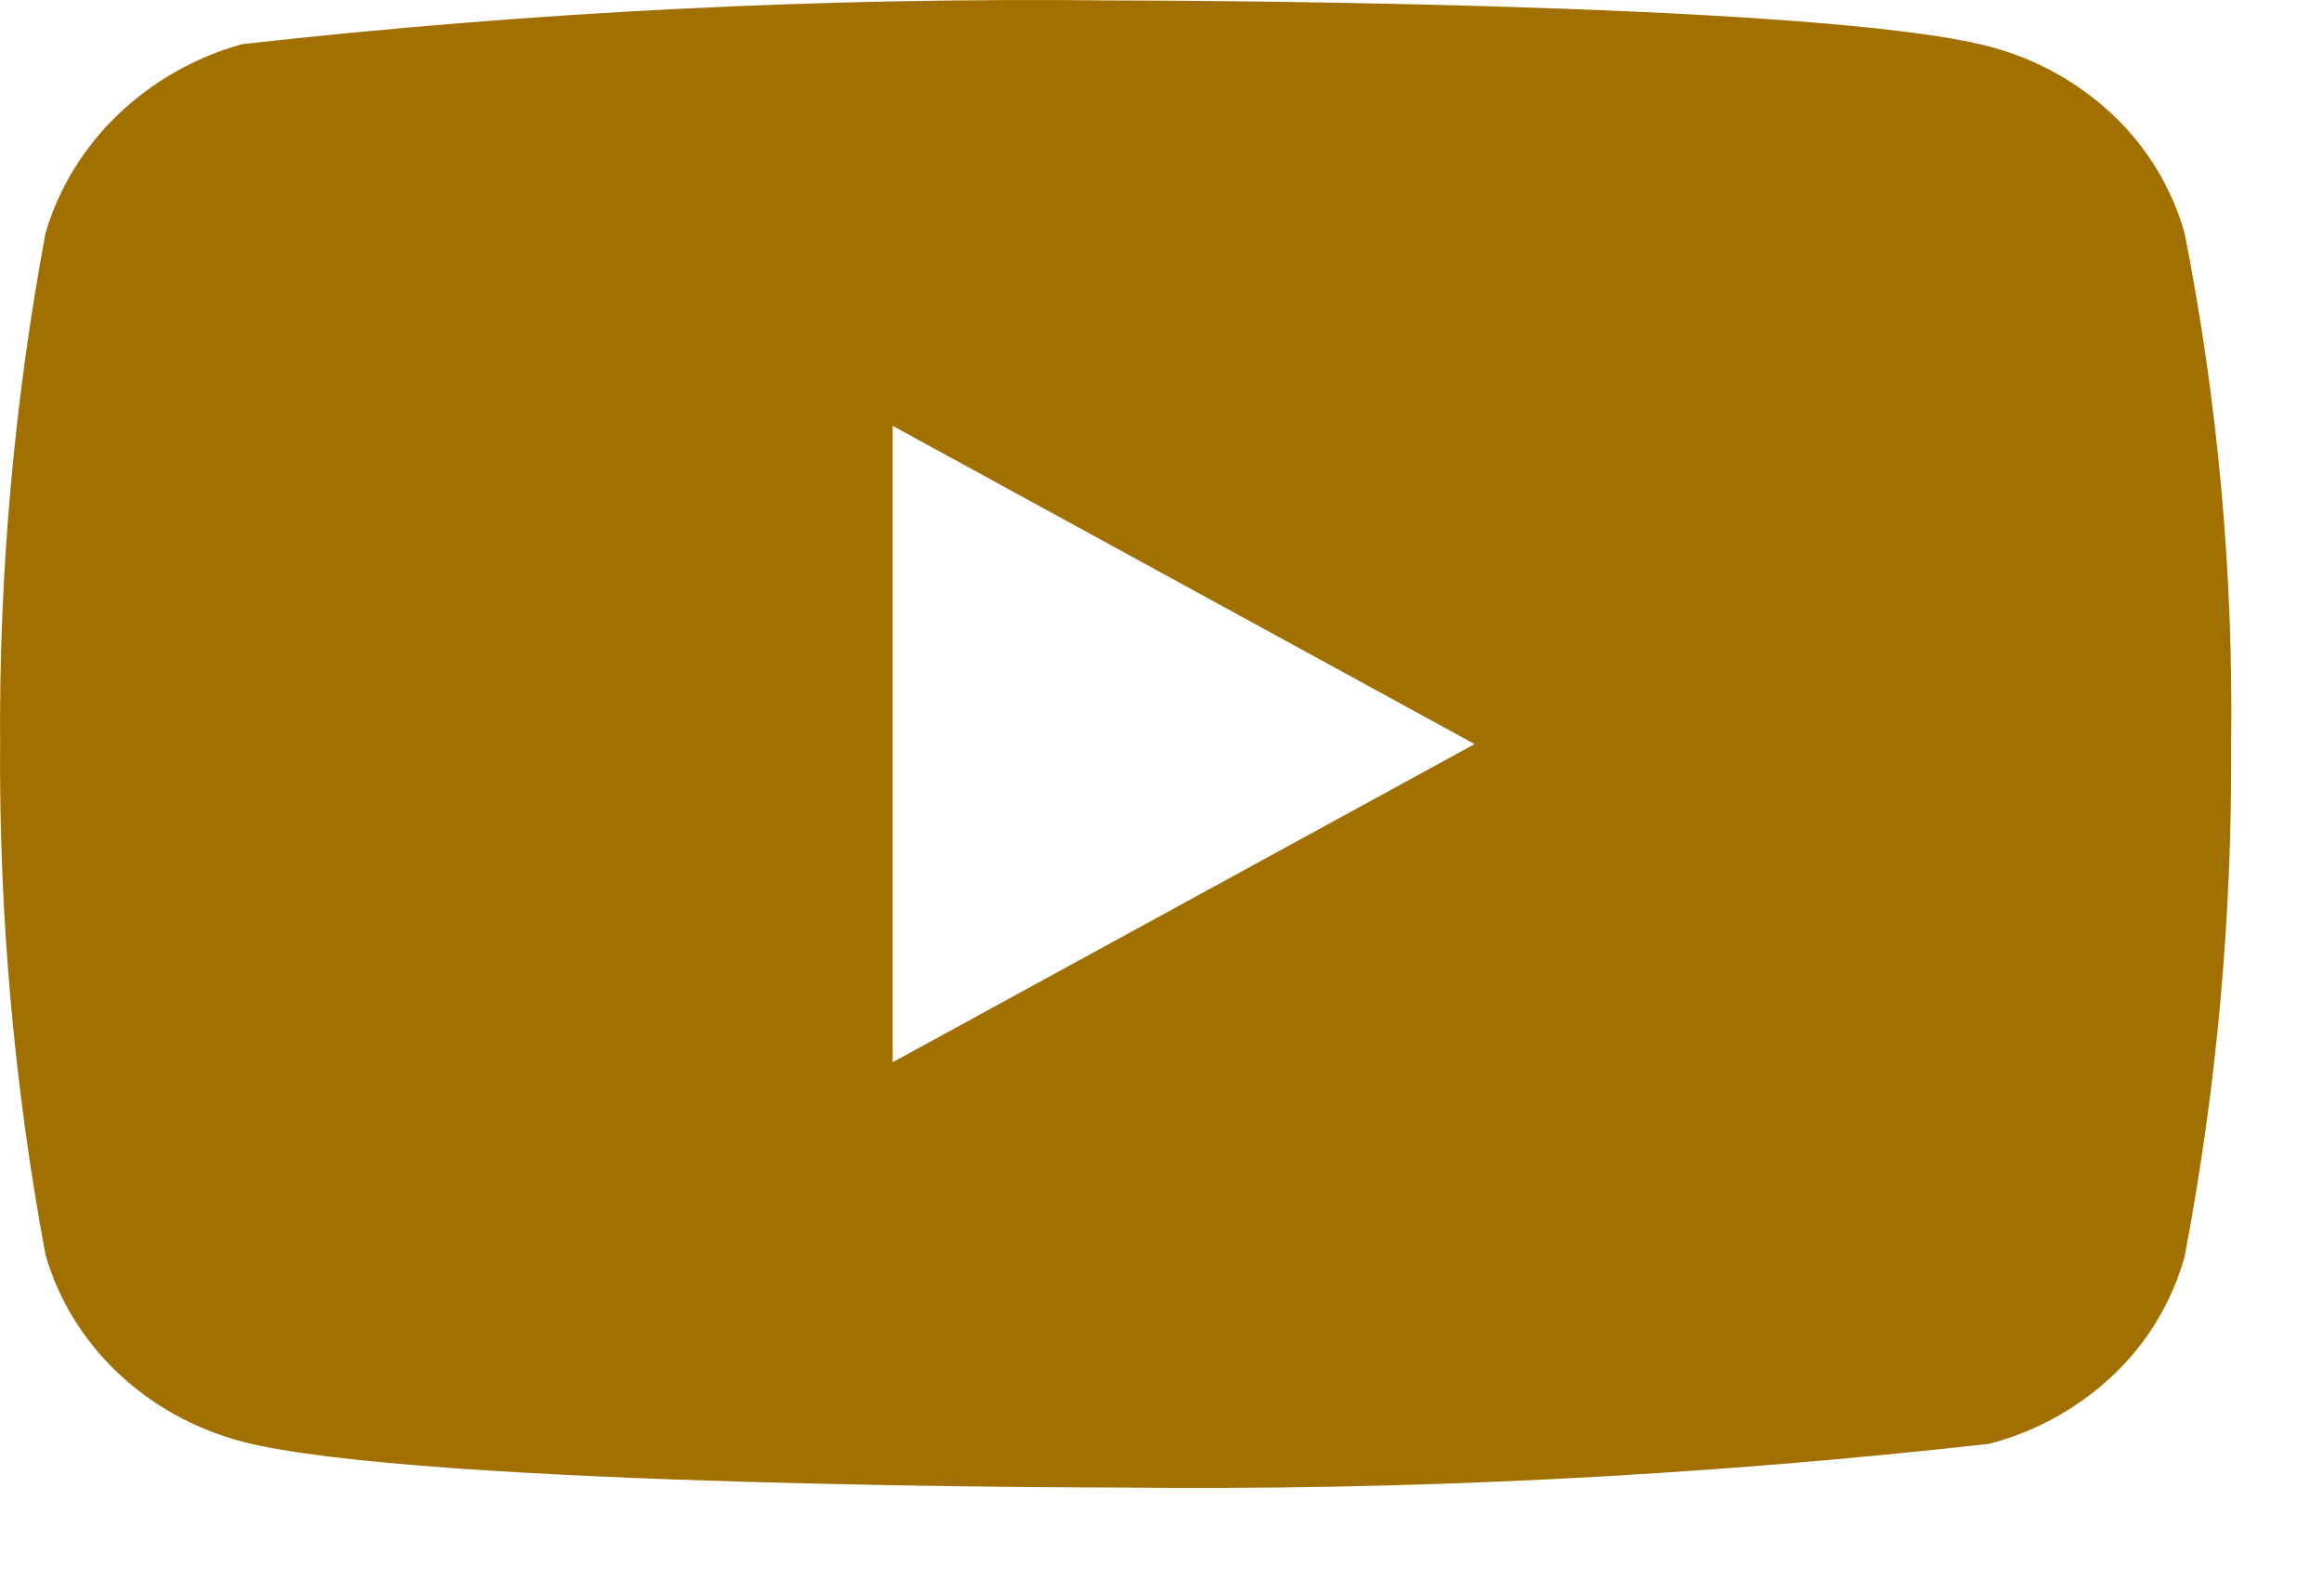
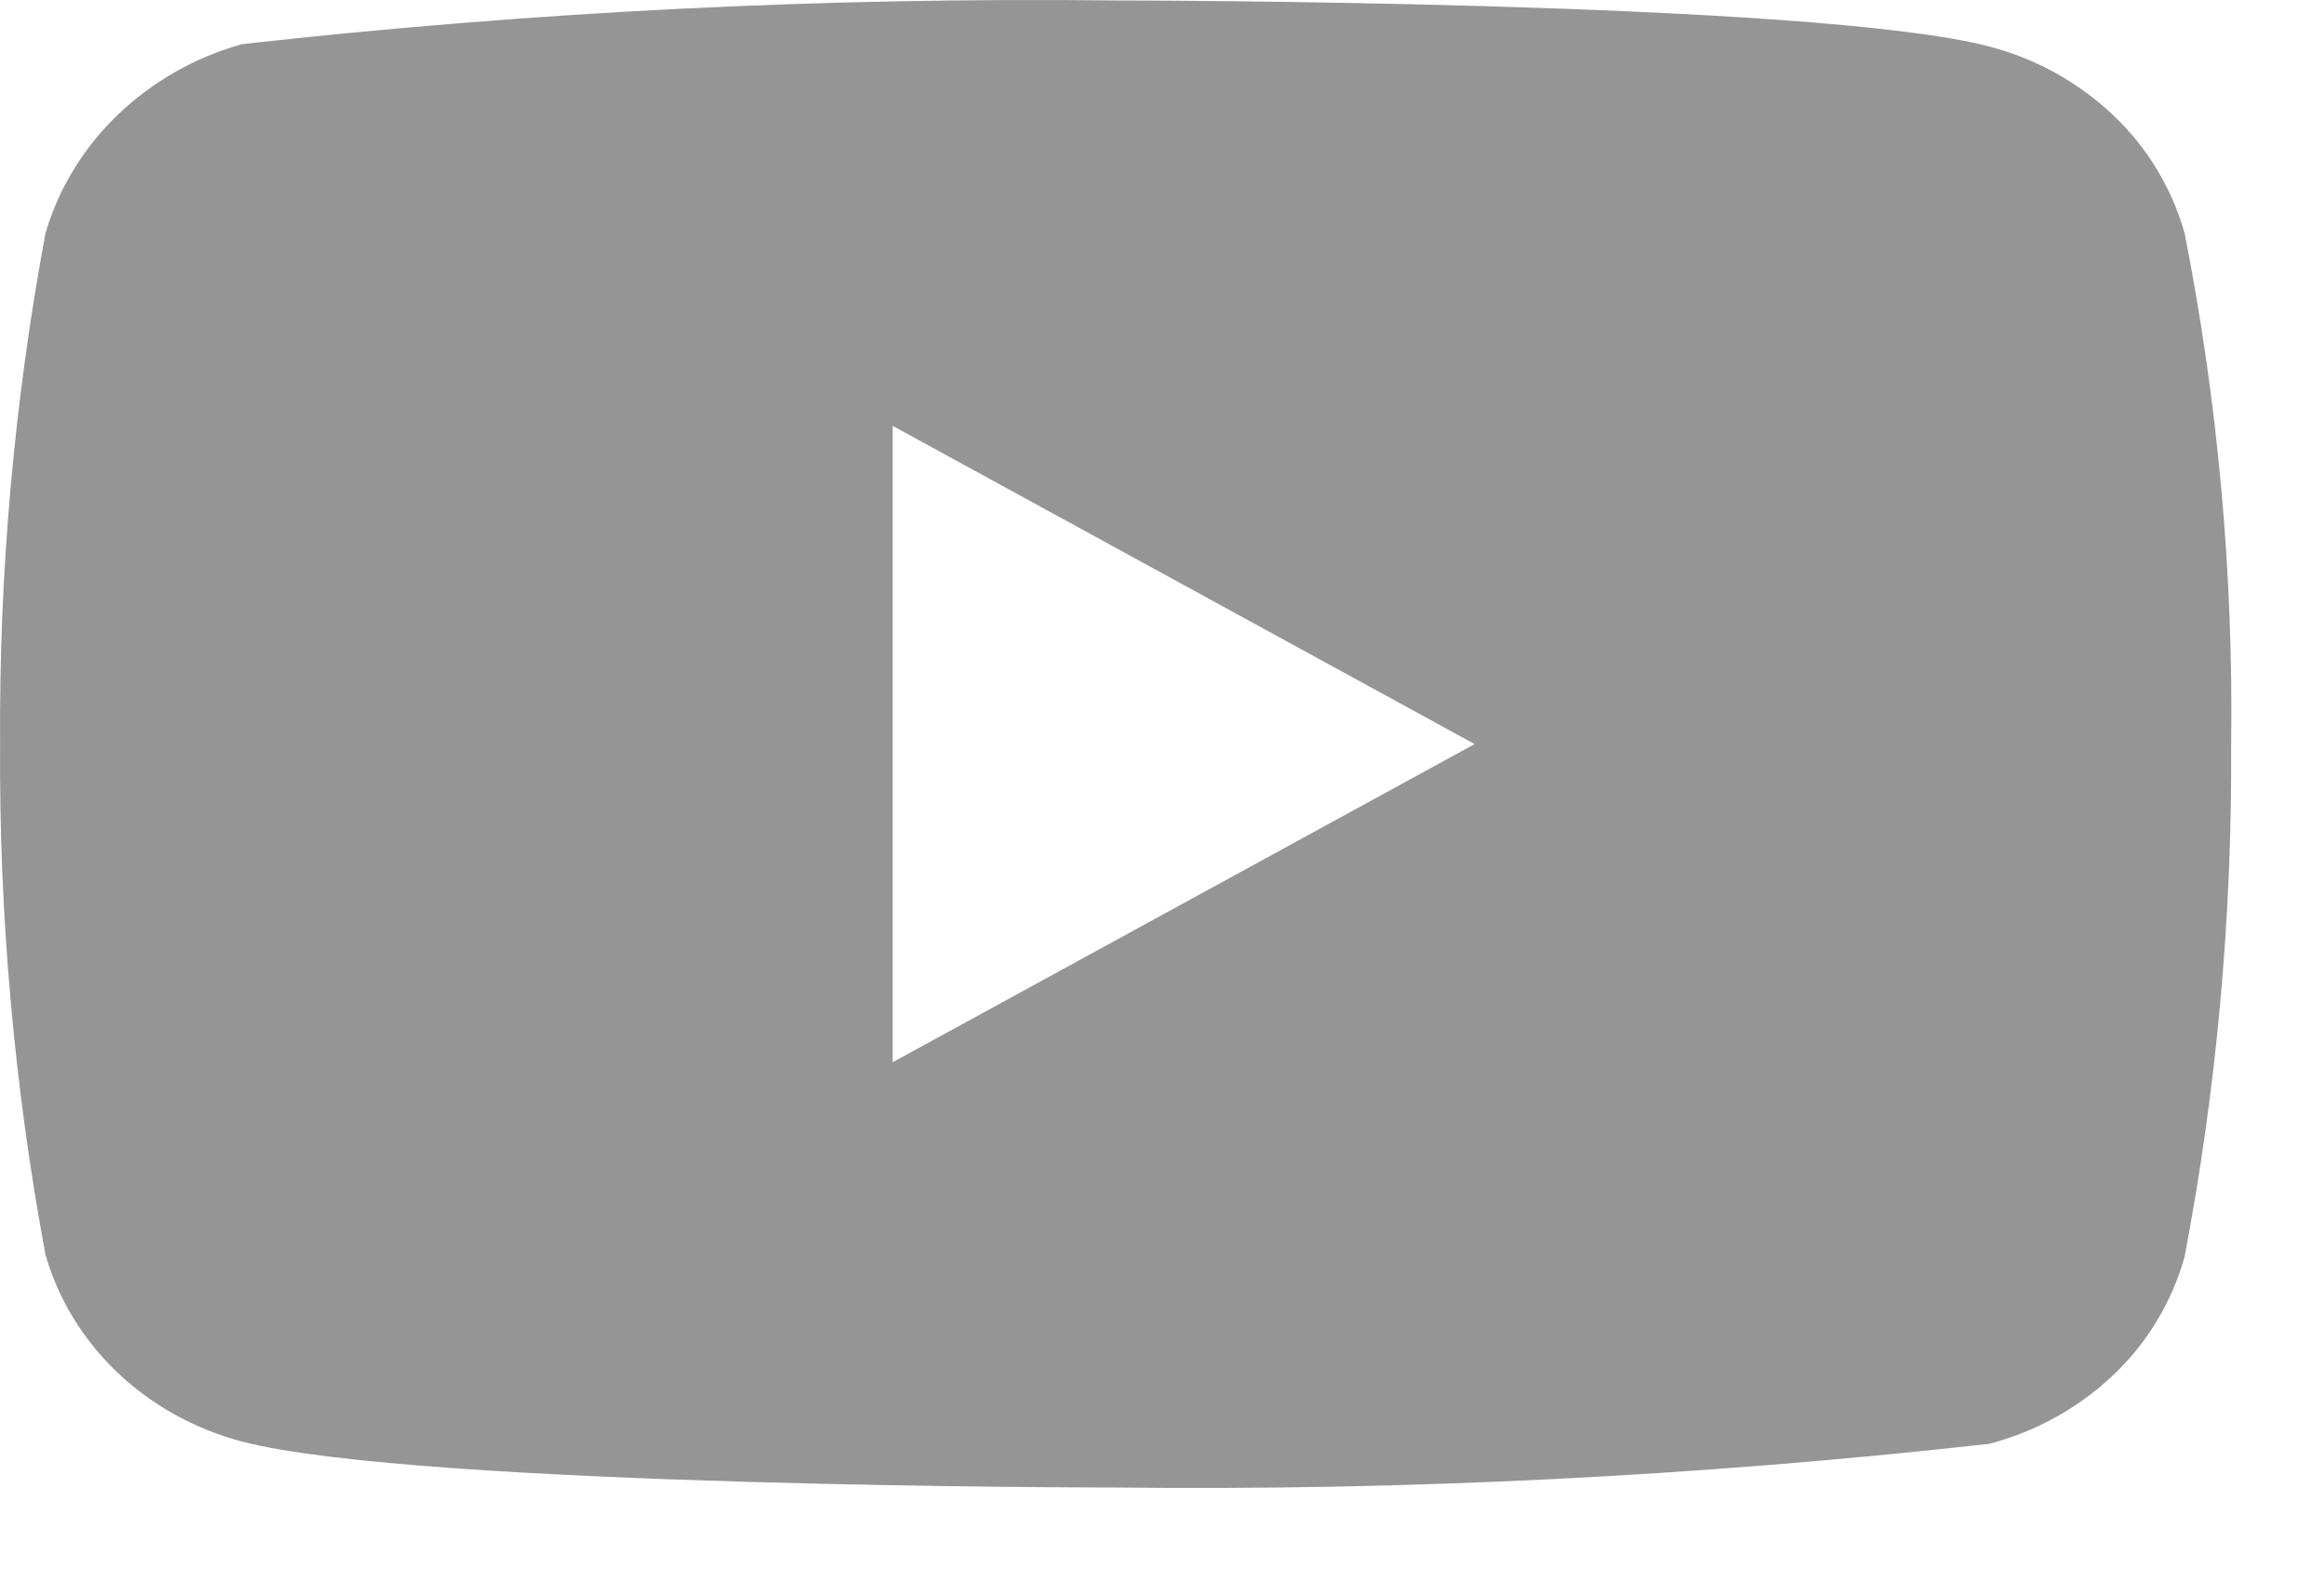
<svg xmlns="http://www.w3.org/2000/svg" width="25" height="17" viewBox="0 0 25 17" fill="none">
-   <path d="M23.501 2.512C23.365 2.027 23.1 1.588 22.735 1.242C22.359 0.885 21.898 0.63 21.397 0.5C19.519 0.005 11.995 0.005 11.995 0.005C8.858 -0.031 5.722 0.126 2.605 0.475C2.103 0.614 1.643 0.875 1.267 1.235C0.897 1.591 0.629 2.03 0.489 2.511C0.152 4.323 -0.011 6.162 0.001 8.005C-0.011 9.846 0.152 11.685 0.489 13.499C0.626 13.978 0.893 14.415 1.264 14.768C1.635 15.121 2.097 15.376 2.605 15.511C4.508 16.005 11.995 16.005 11.995 16.005C15.135 16.041 18.275 15.884 21.397 15.535C21.898 15.405 22.359 15.15 22.735 14.793C23.1 14.447 23.364 14.008 23.5 13.523C23.845 11.712 24.012 9.872 24.001 8.028C24.027 6.177 23.859 4.328 23.501 2.511V2.512ZM9.603 11.429V4.582L15.863 8.006L9.603 11.429Z" fill="#A27000" />
+   <path d="M23.501 2.512C23.365 2.027 23.1 1.588 22.735 1.242C22.359 0.885 21.898 0.63 21.397 0.5C19.519 0.005 11.995 0.005 11.995 0.005C8.858 -0.031 5.722 0.126 2.605 0.475C2.103 0.614 1.643 0.875 1.267 1.235C0.897 1.591 0.629 2.03 0.489 2.511C0.152 4.323 -0.011 6.162 0.001 8.005C-0.011 9.846 0.152 11.685 0.489 13.499C0.626 13.978 0.893 14.415 1.264 14.768C1.635 15.121 2.097 15.376 2.605 15.511C4.508 16.005 11.995 16.005 11.995 16.005C15.135 16.041 18.275 15.884 21.397 15.535C21.898 15.405 22.359 15.15 22.735 14.793C23.1 14.447 23.364 14.008 23.5 13.523C23.845 11.712 24.012 9.872 24.001 8.028C24.027 6.177 23.859 4.328 23.501 2.511V2.512ZM9.603 11.429V4.582L15.863 8.006L9.603 11.429Z" fill="#959595" />
</svg>
